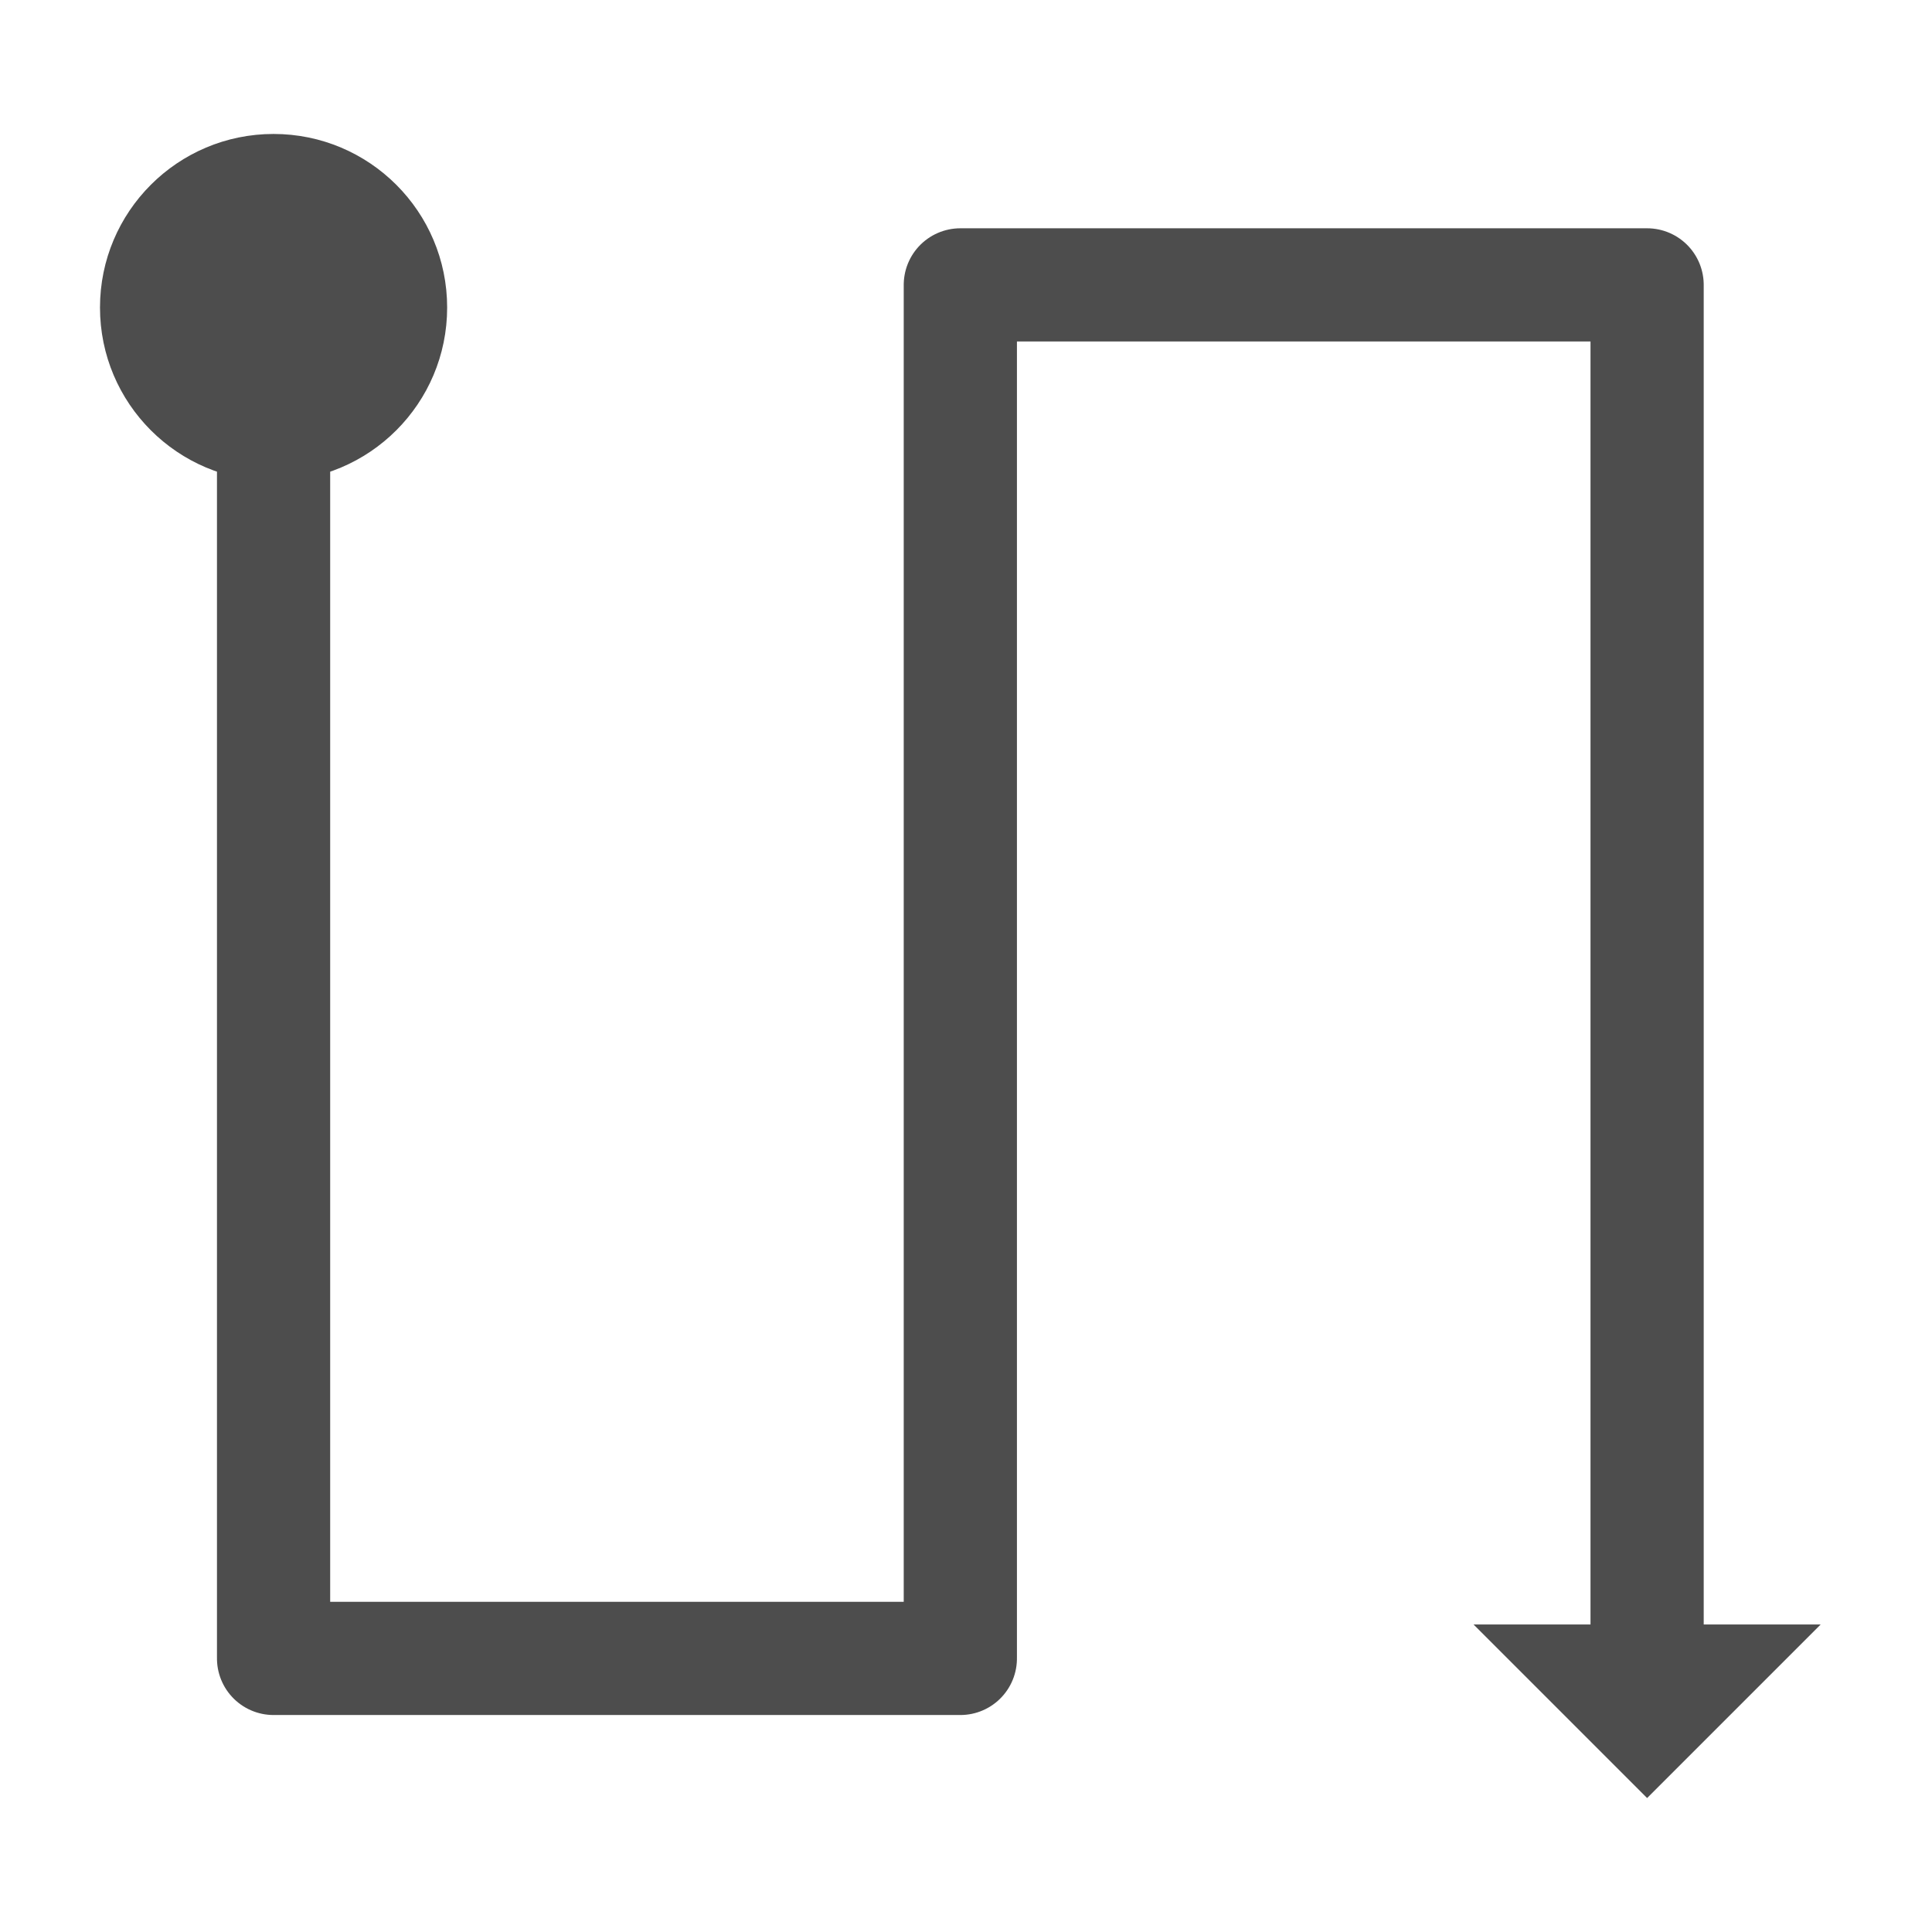
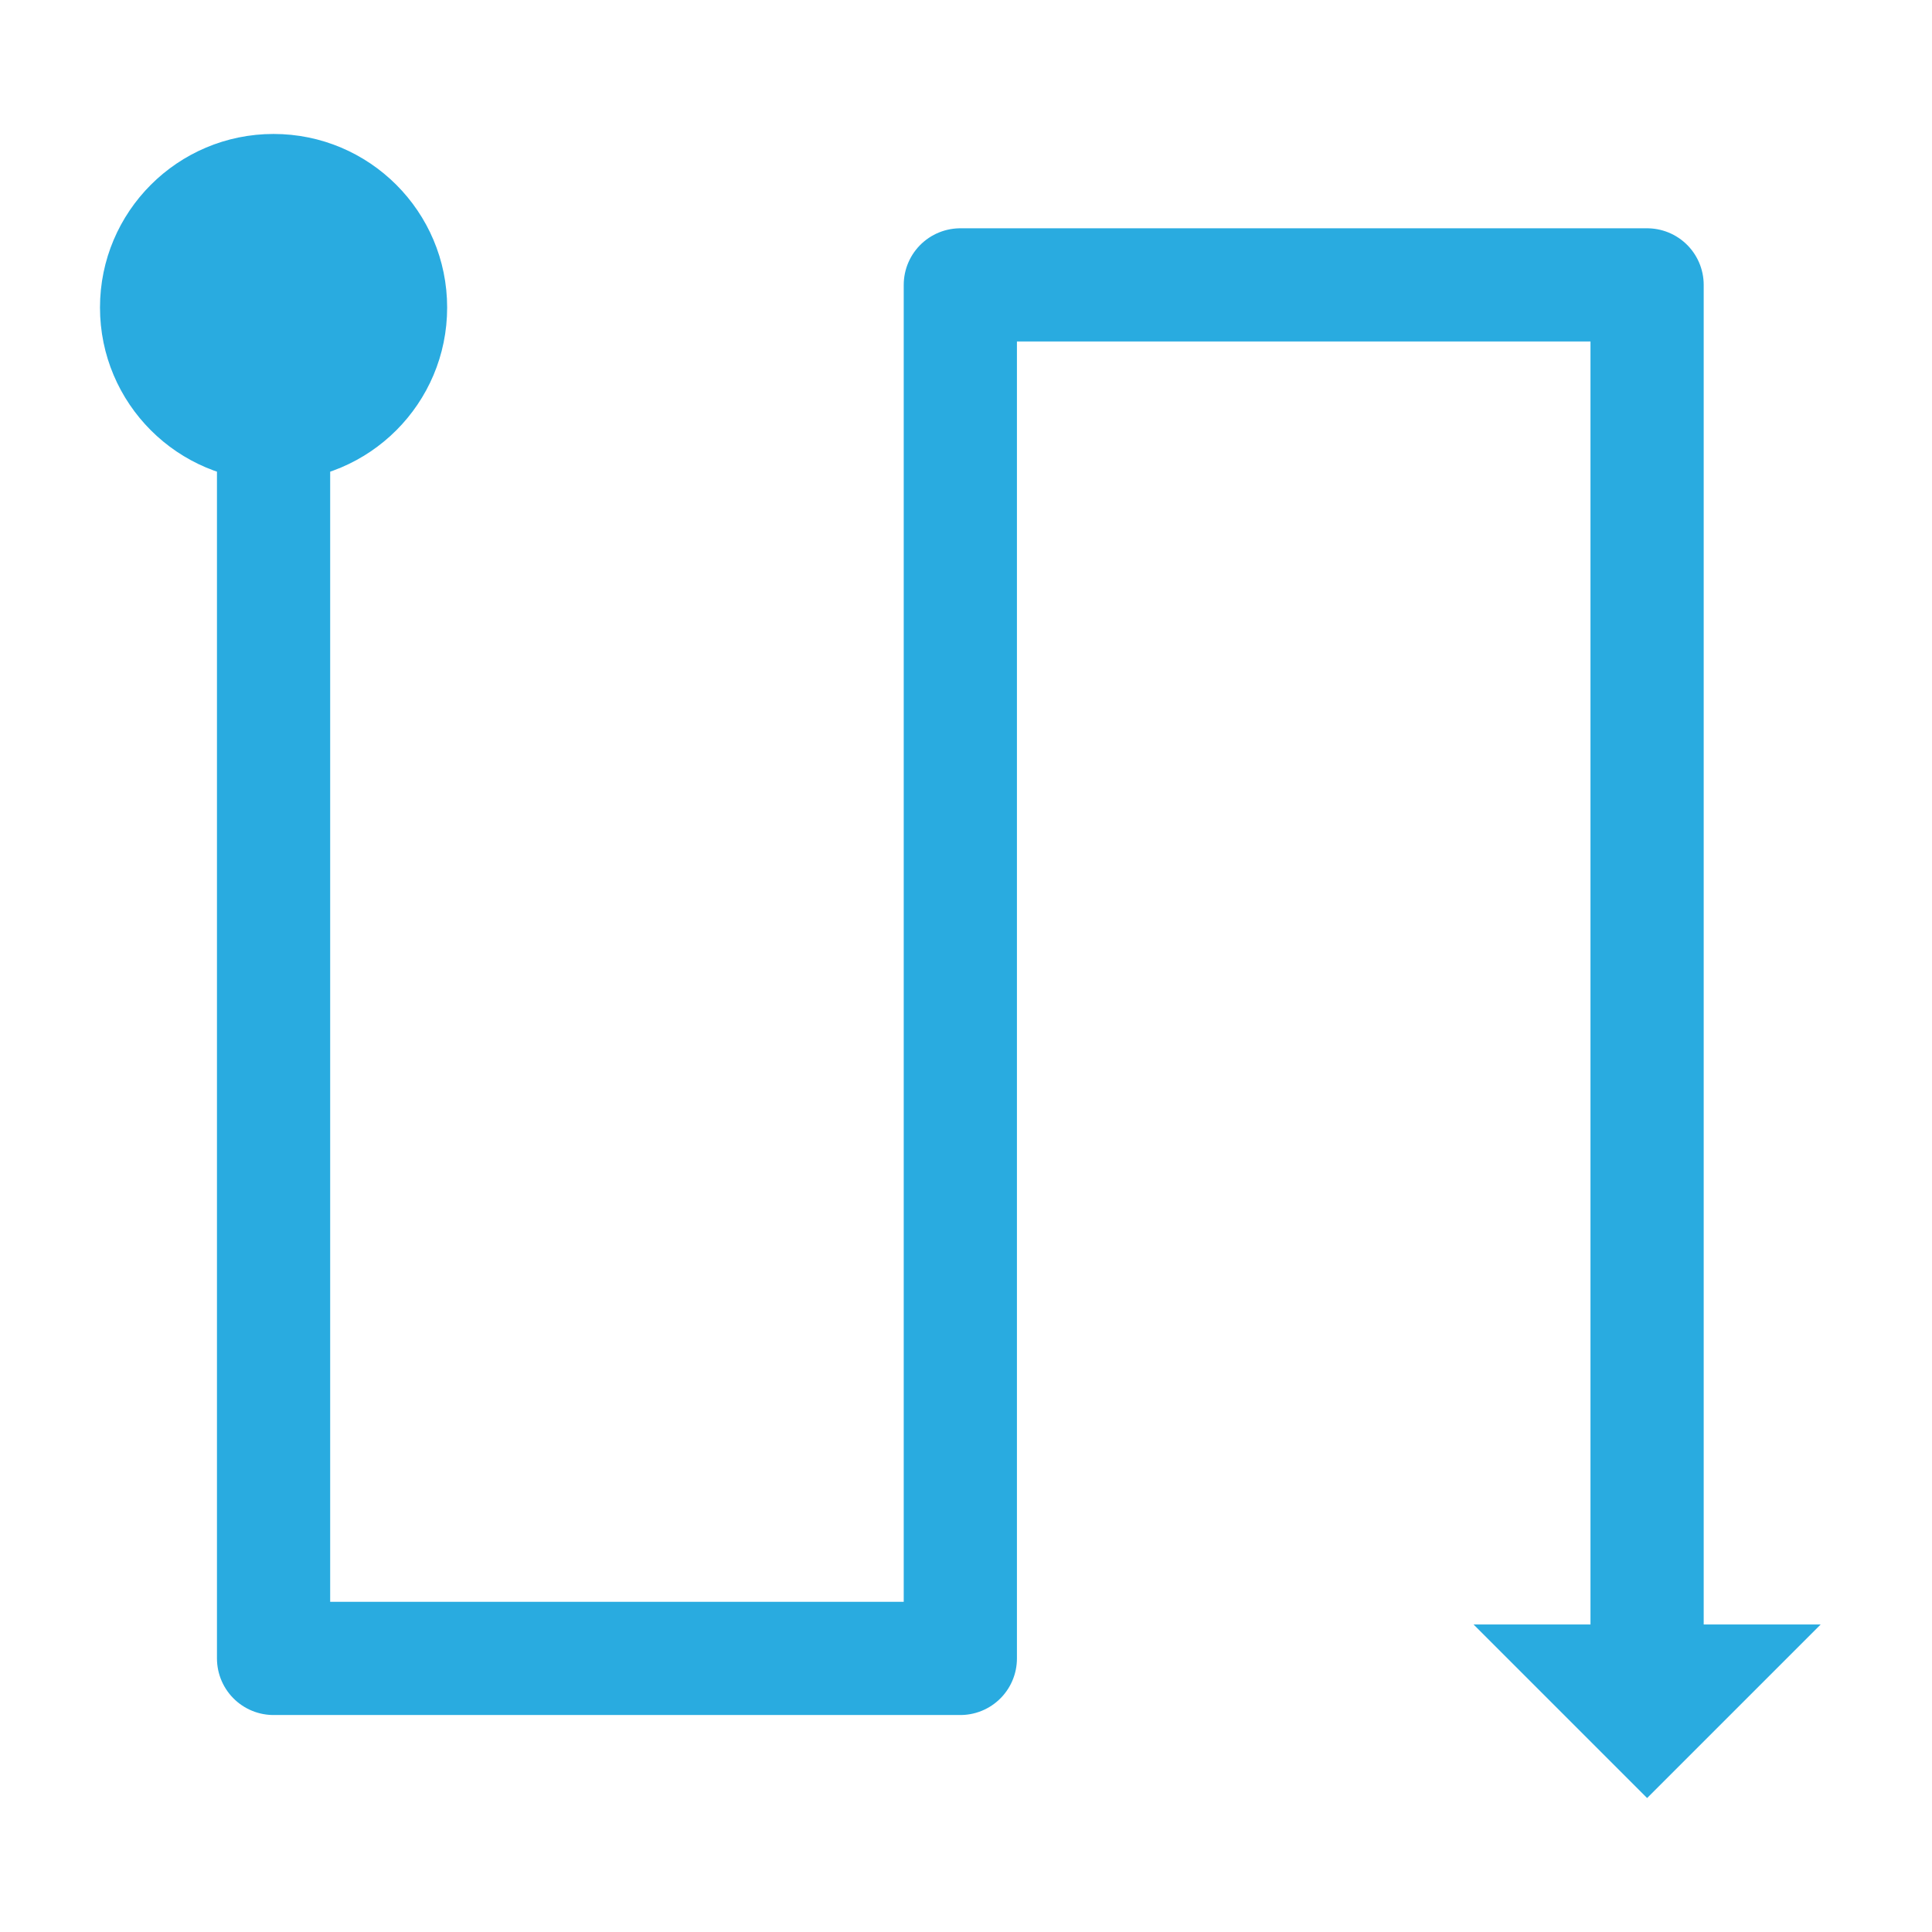
<svg xmlns="http://www.w3.org/2000/svg" id="svg8" version="1.1" viewBox="0 0 135.467 135.467" height="512" width="512">
  <defs id="defs2" />
  <g id="layer1">
-     <g id="g837" transform="matrix(0,1,1,0,-0.396872,0.3968657)">
-       <path id="path878" d="m 29.633,19.579 86.254,1e-6 V 67.733 H 19.579 V 115.888 H 115.888" style="fill:none;stroke:#4d4d4d;stroke-width:7.938;stroke-linecap:round;stroke-linejoin:round;stroke-miterlimit:4;stroke-dasharray:none;stroke-opacity:1" />
-       <circle r="12.171" cy="19.579" cx="21.167" id="path864" style="fill:#4d4d4d;stroke:none;stroke-width:4.425;stroke-linecap:round;stroke-linejoin:round" />
-       <path d="m 125.677,115.888 -12.171,-12.171 v 24.342 z" style="fill:#4d4d4d;stroke:none;stroke-width:3.532;stroke-linecap:round;stroke-linejoin:round" id="rect868" />
-     </g>
+     <path id="path878" d="m 19.182,30.03 1e-6,86.254 H 67.336 V 19.976 h 48.154 v 96.309" style="fill:none;stroke:#29abe0;stroke-width:7.938;stroke-linecap:round;stroke-linejoin:round;stroke-miterlimit:4;stroke-dasharray:none;stroke-opacity:1" />
+     <circle r="12.171" cy="19.182" cx="21.564" id="path864" style="fill:#29abe0;stroke:none;stroke-width:4.425;stroke-linecap:round;stroke-linejoin:round;fill-opacity:1" transform="matrix(0,1,1,0,0,0)" />
+     <path d="M 115.491,126.074 103.32,113.903 h 24.342 z" style="fill:#29abe0;stroke:none;stroke-width:3.532;stroke-linecap:round;stroke-linejoin:round;fill-opacity:1" id="rect868" />
  </g>
</svg>
